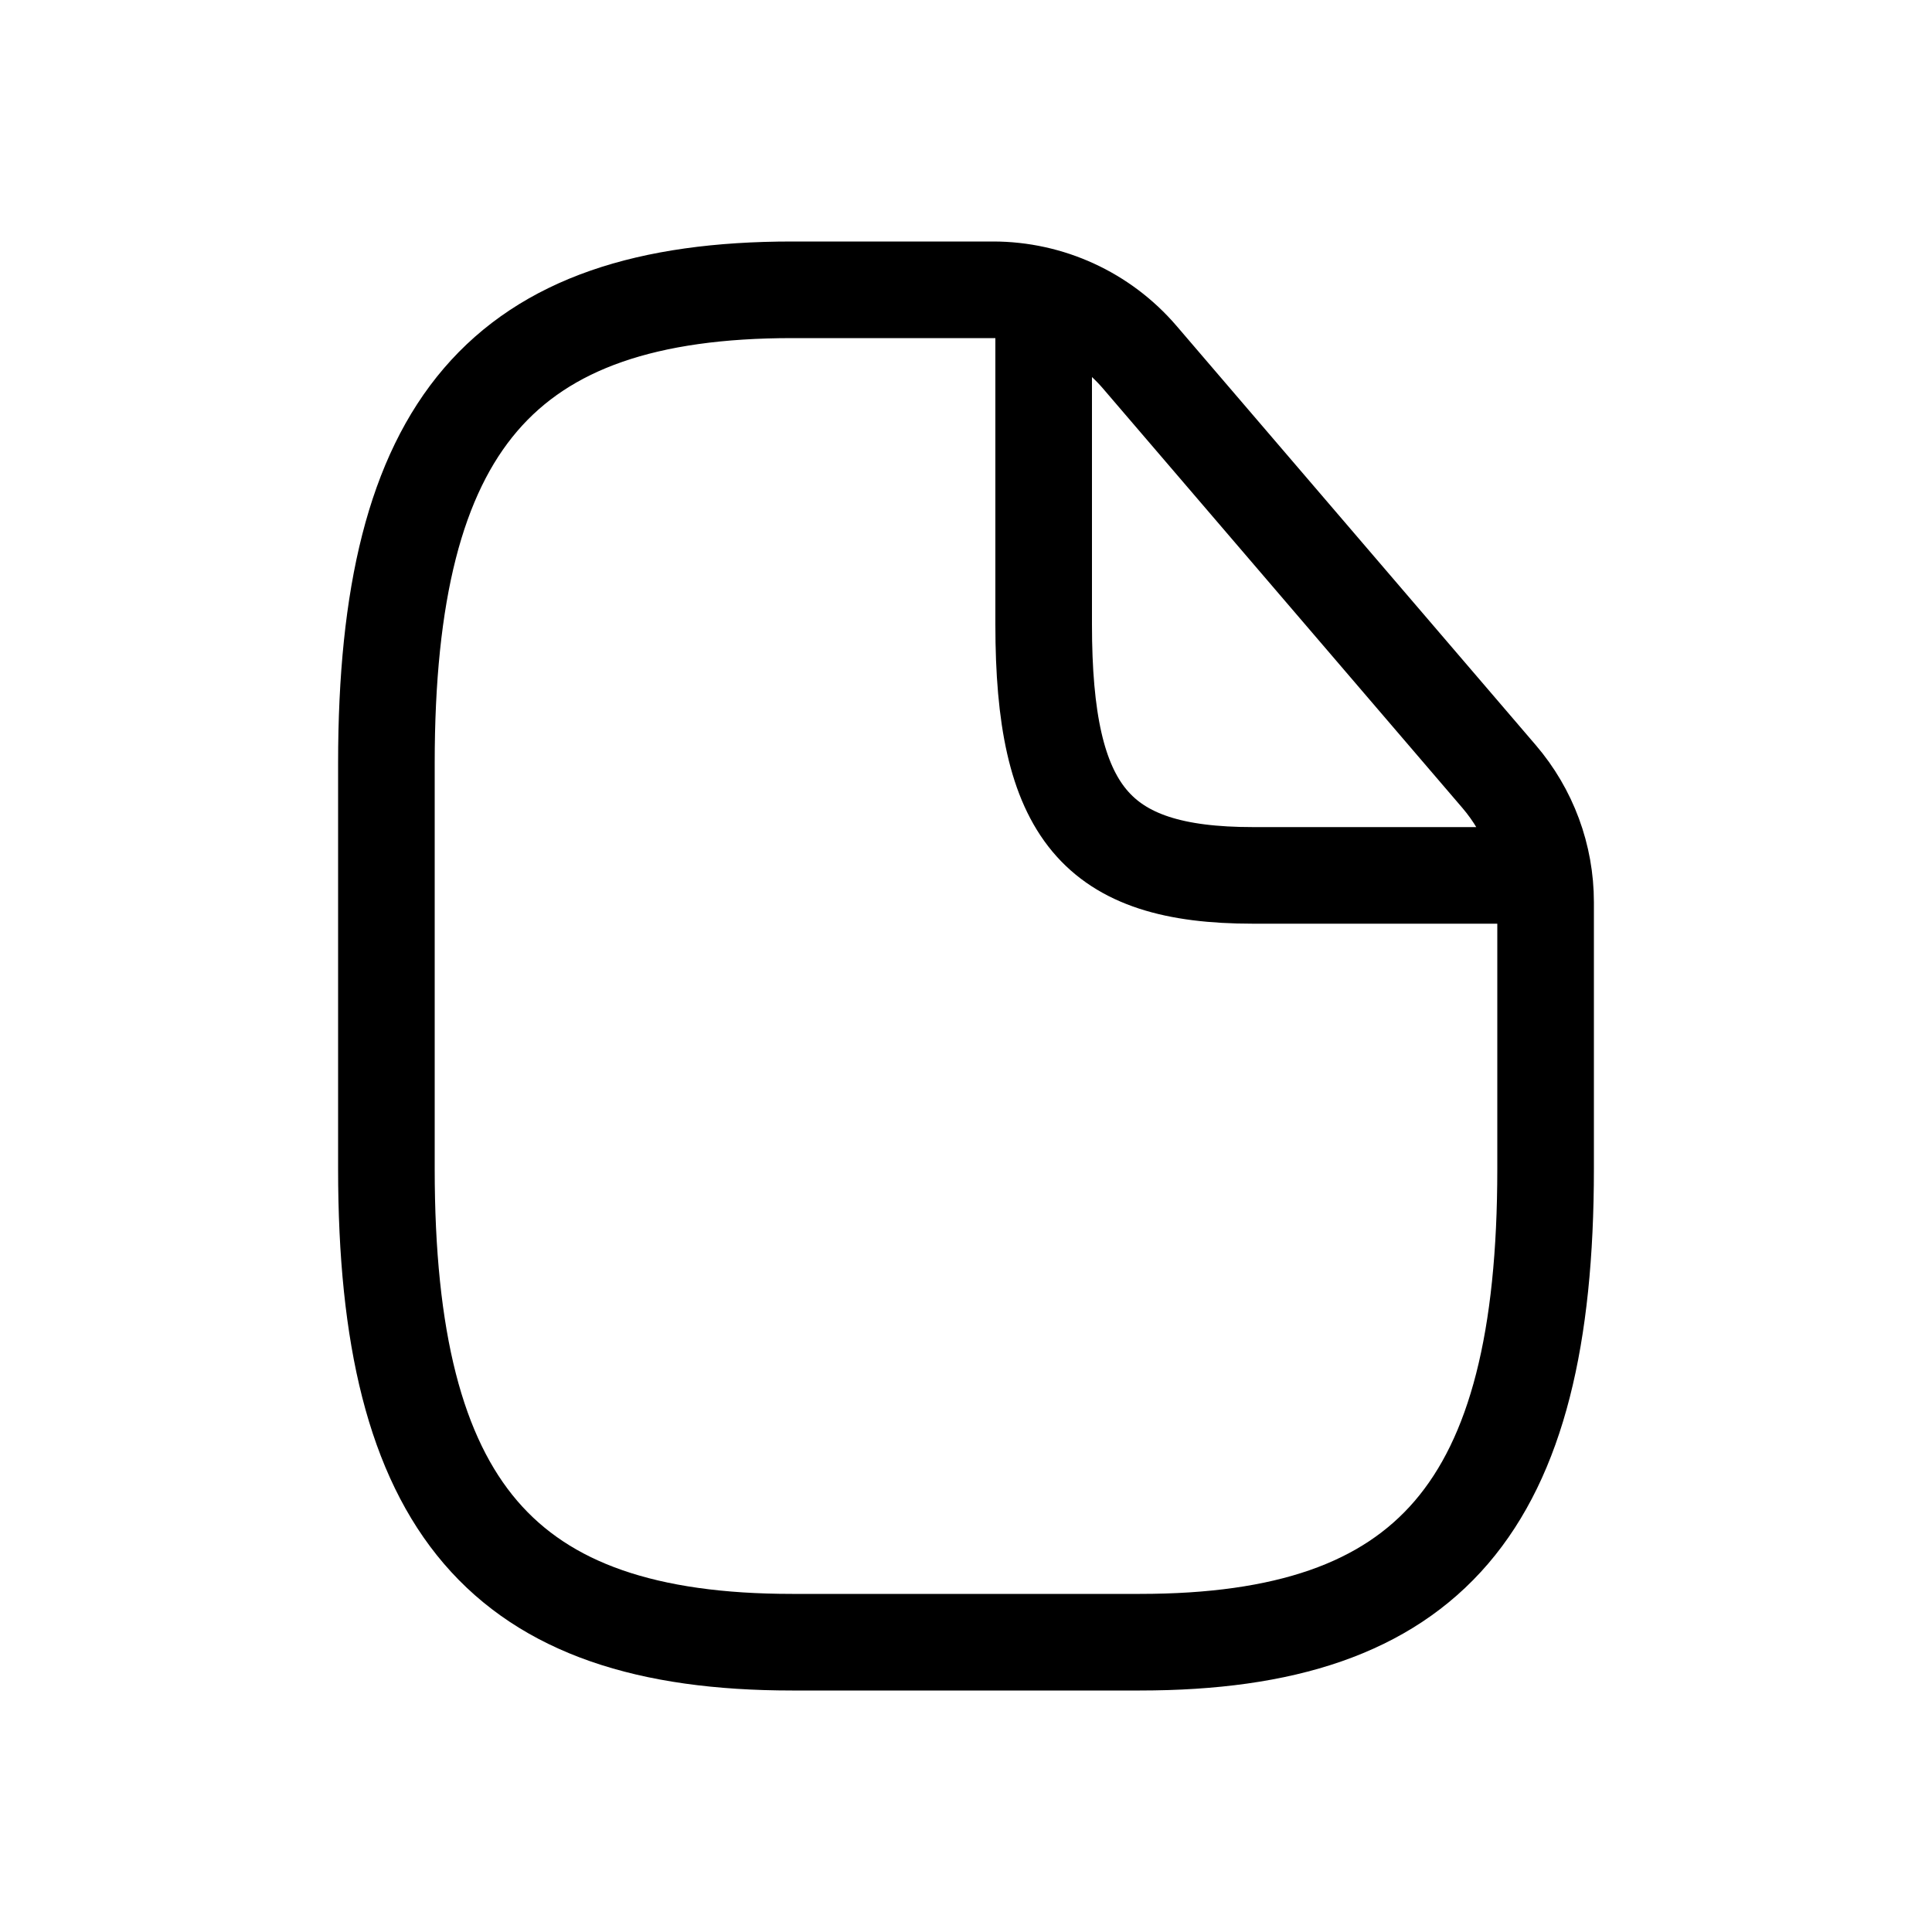
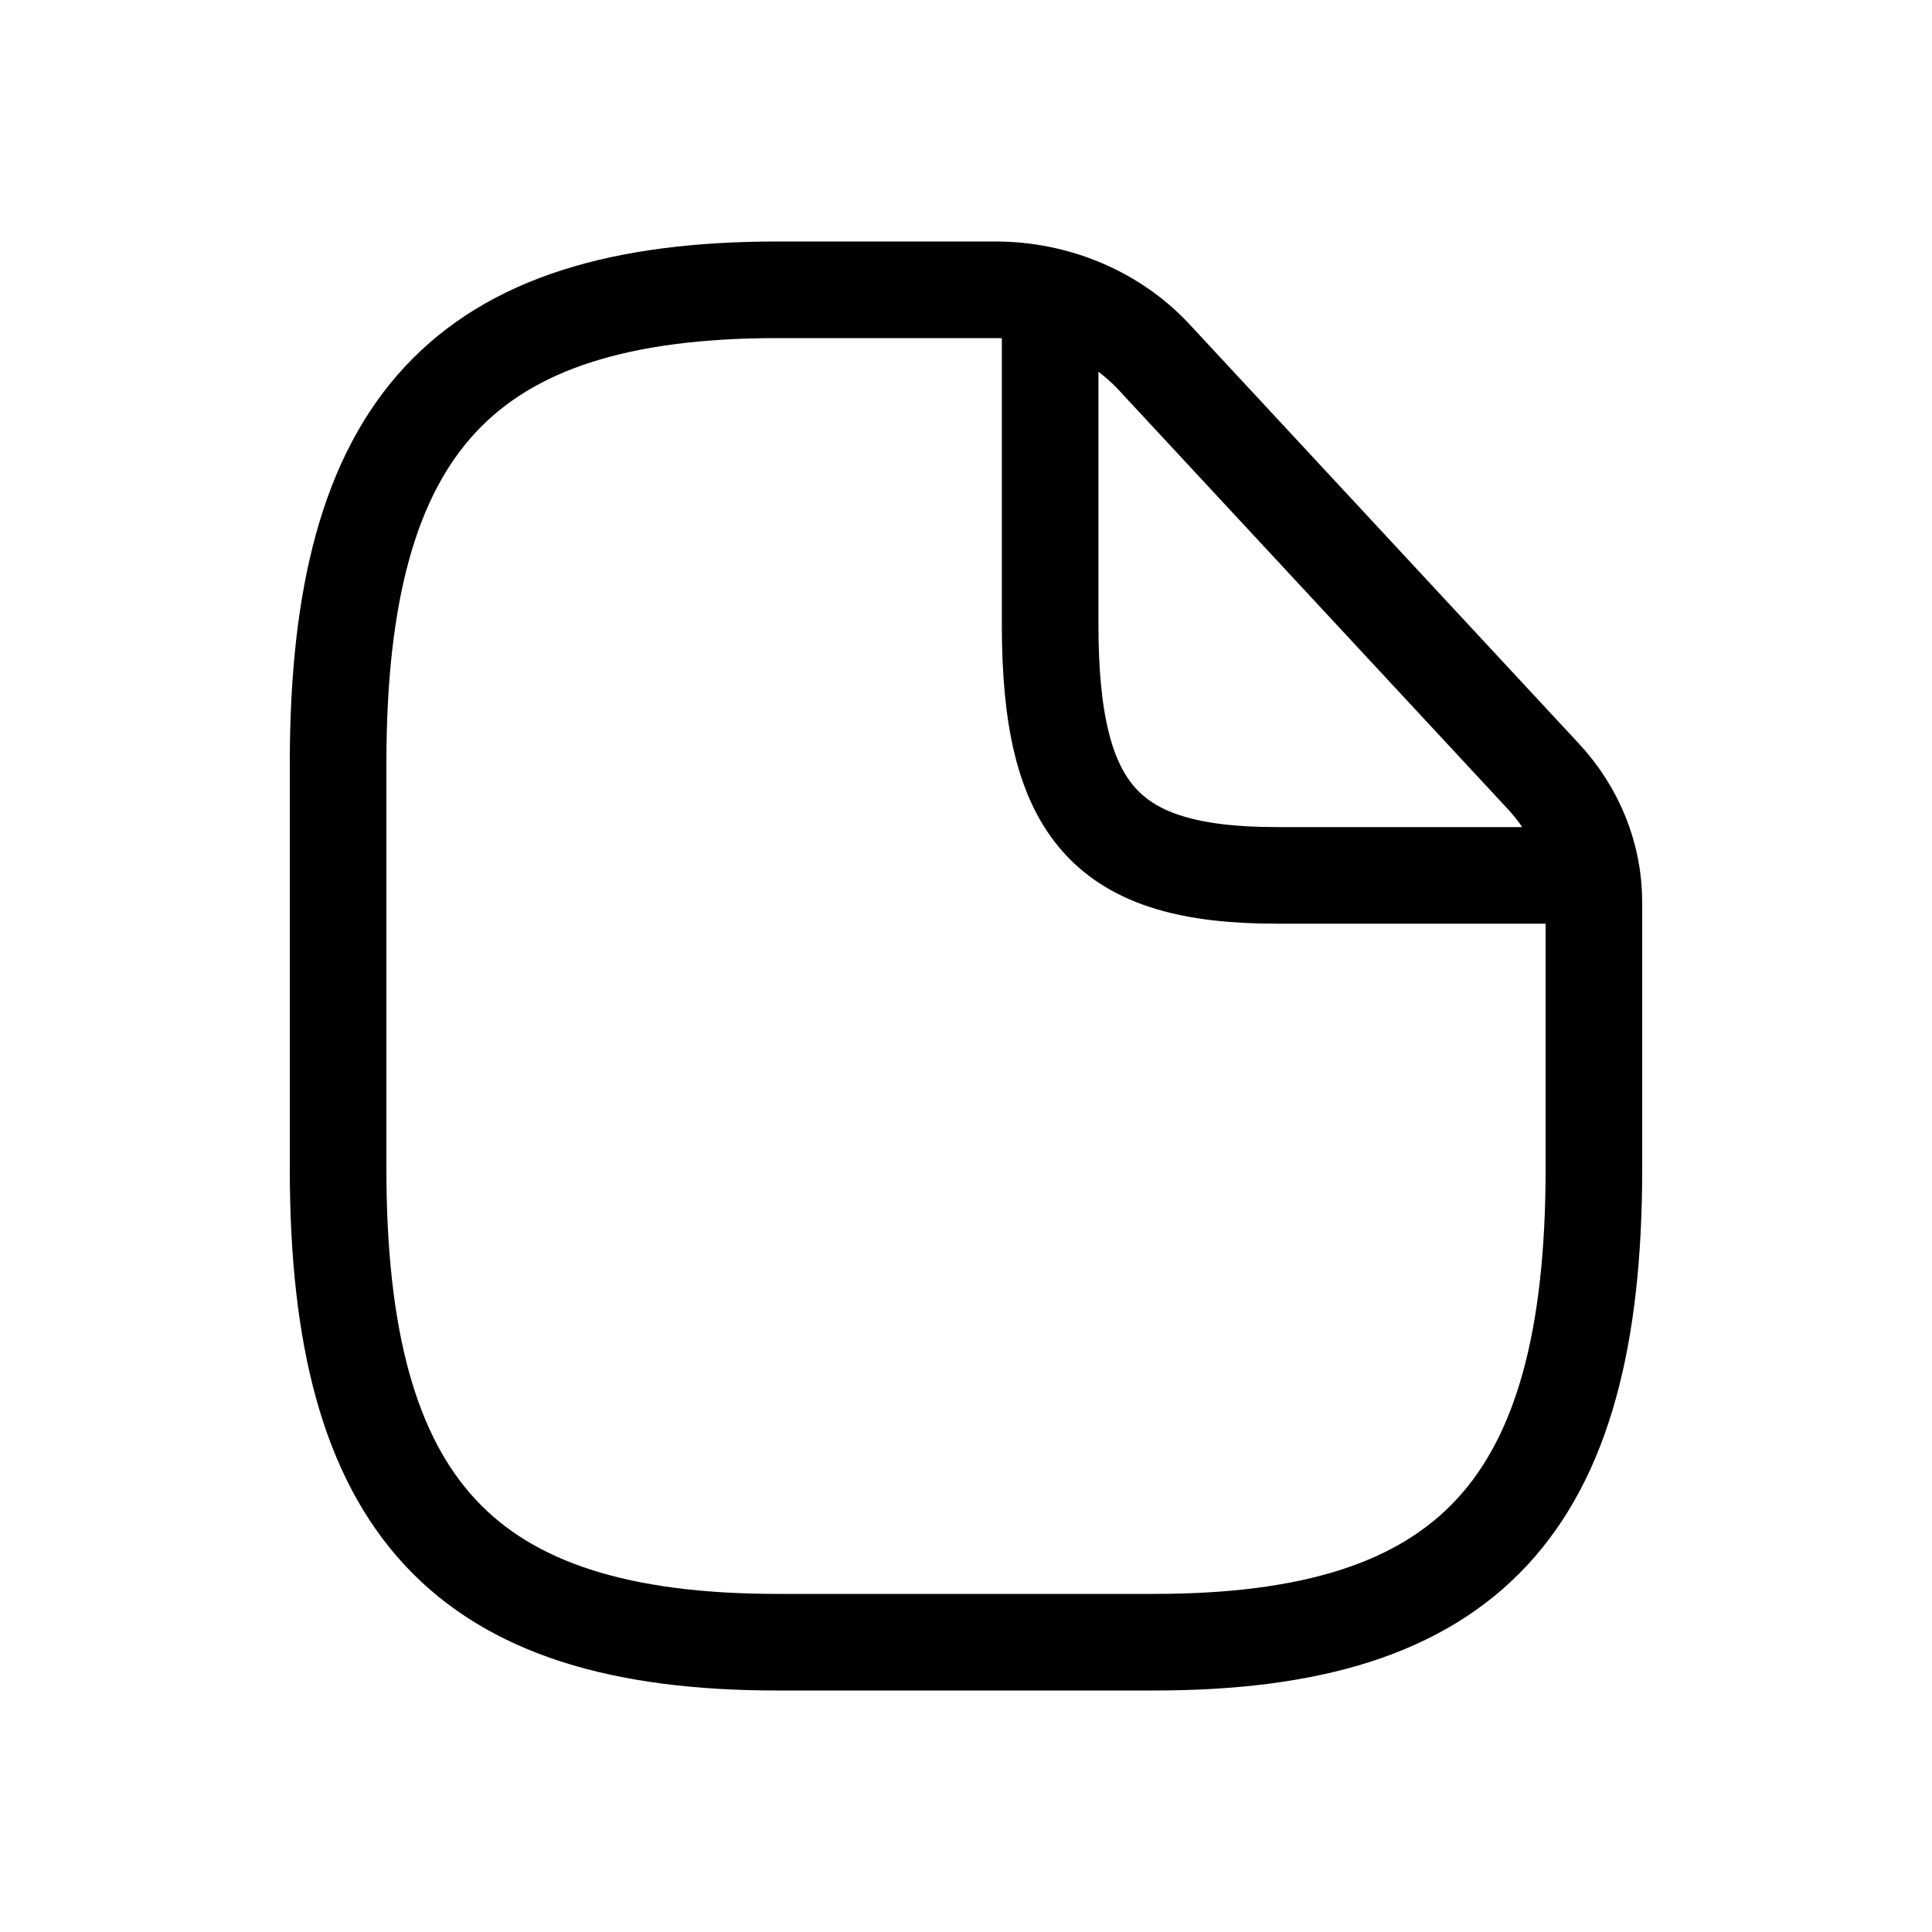
<svg xmlns="http://www.w3.org/2000/svg" width="20" height="20" viewBox="0 0 20 20" fill="none">
-   <path d="M16 9.062H12.969C11.345 9.062 10.804 8.413 10.804 6.464V3M16 12.1V9.34C16 8.862 15.829 8.401 15.518 8.038L11.799 3.698C11.419 3.255 10.864 3 10.28 3H8.2C5.2 3 4 4.4 4 7.9V12.1C4 15.6 5.2 17 8.2 17H11.8C14.8 17 16 15.6 16 12.1Z" stroke="currentColor" stroke-linejoin="round" />
+   <path d="M16.5 9.062H13.216C11.457 9.062 10.871 8.412 10.871 6.464V3M16.5 12.1V9.34C16.5 8.862 16.315 8.401 15.978 8.038L11.948 3.698C11.537 3.255 10.936 3 10.303 3H8.05C4.8 3 3.5 4.4 3.5 7.9V12.1C3.5 15.6 4.8 17 8.05 17H11.95C15.2 17 16.5 15.6 16.5 12.1Z" stroke="currentColor" stroke-linejoin="round" />
</svg>
